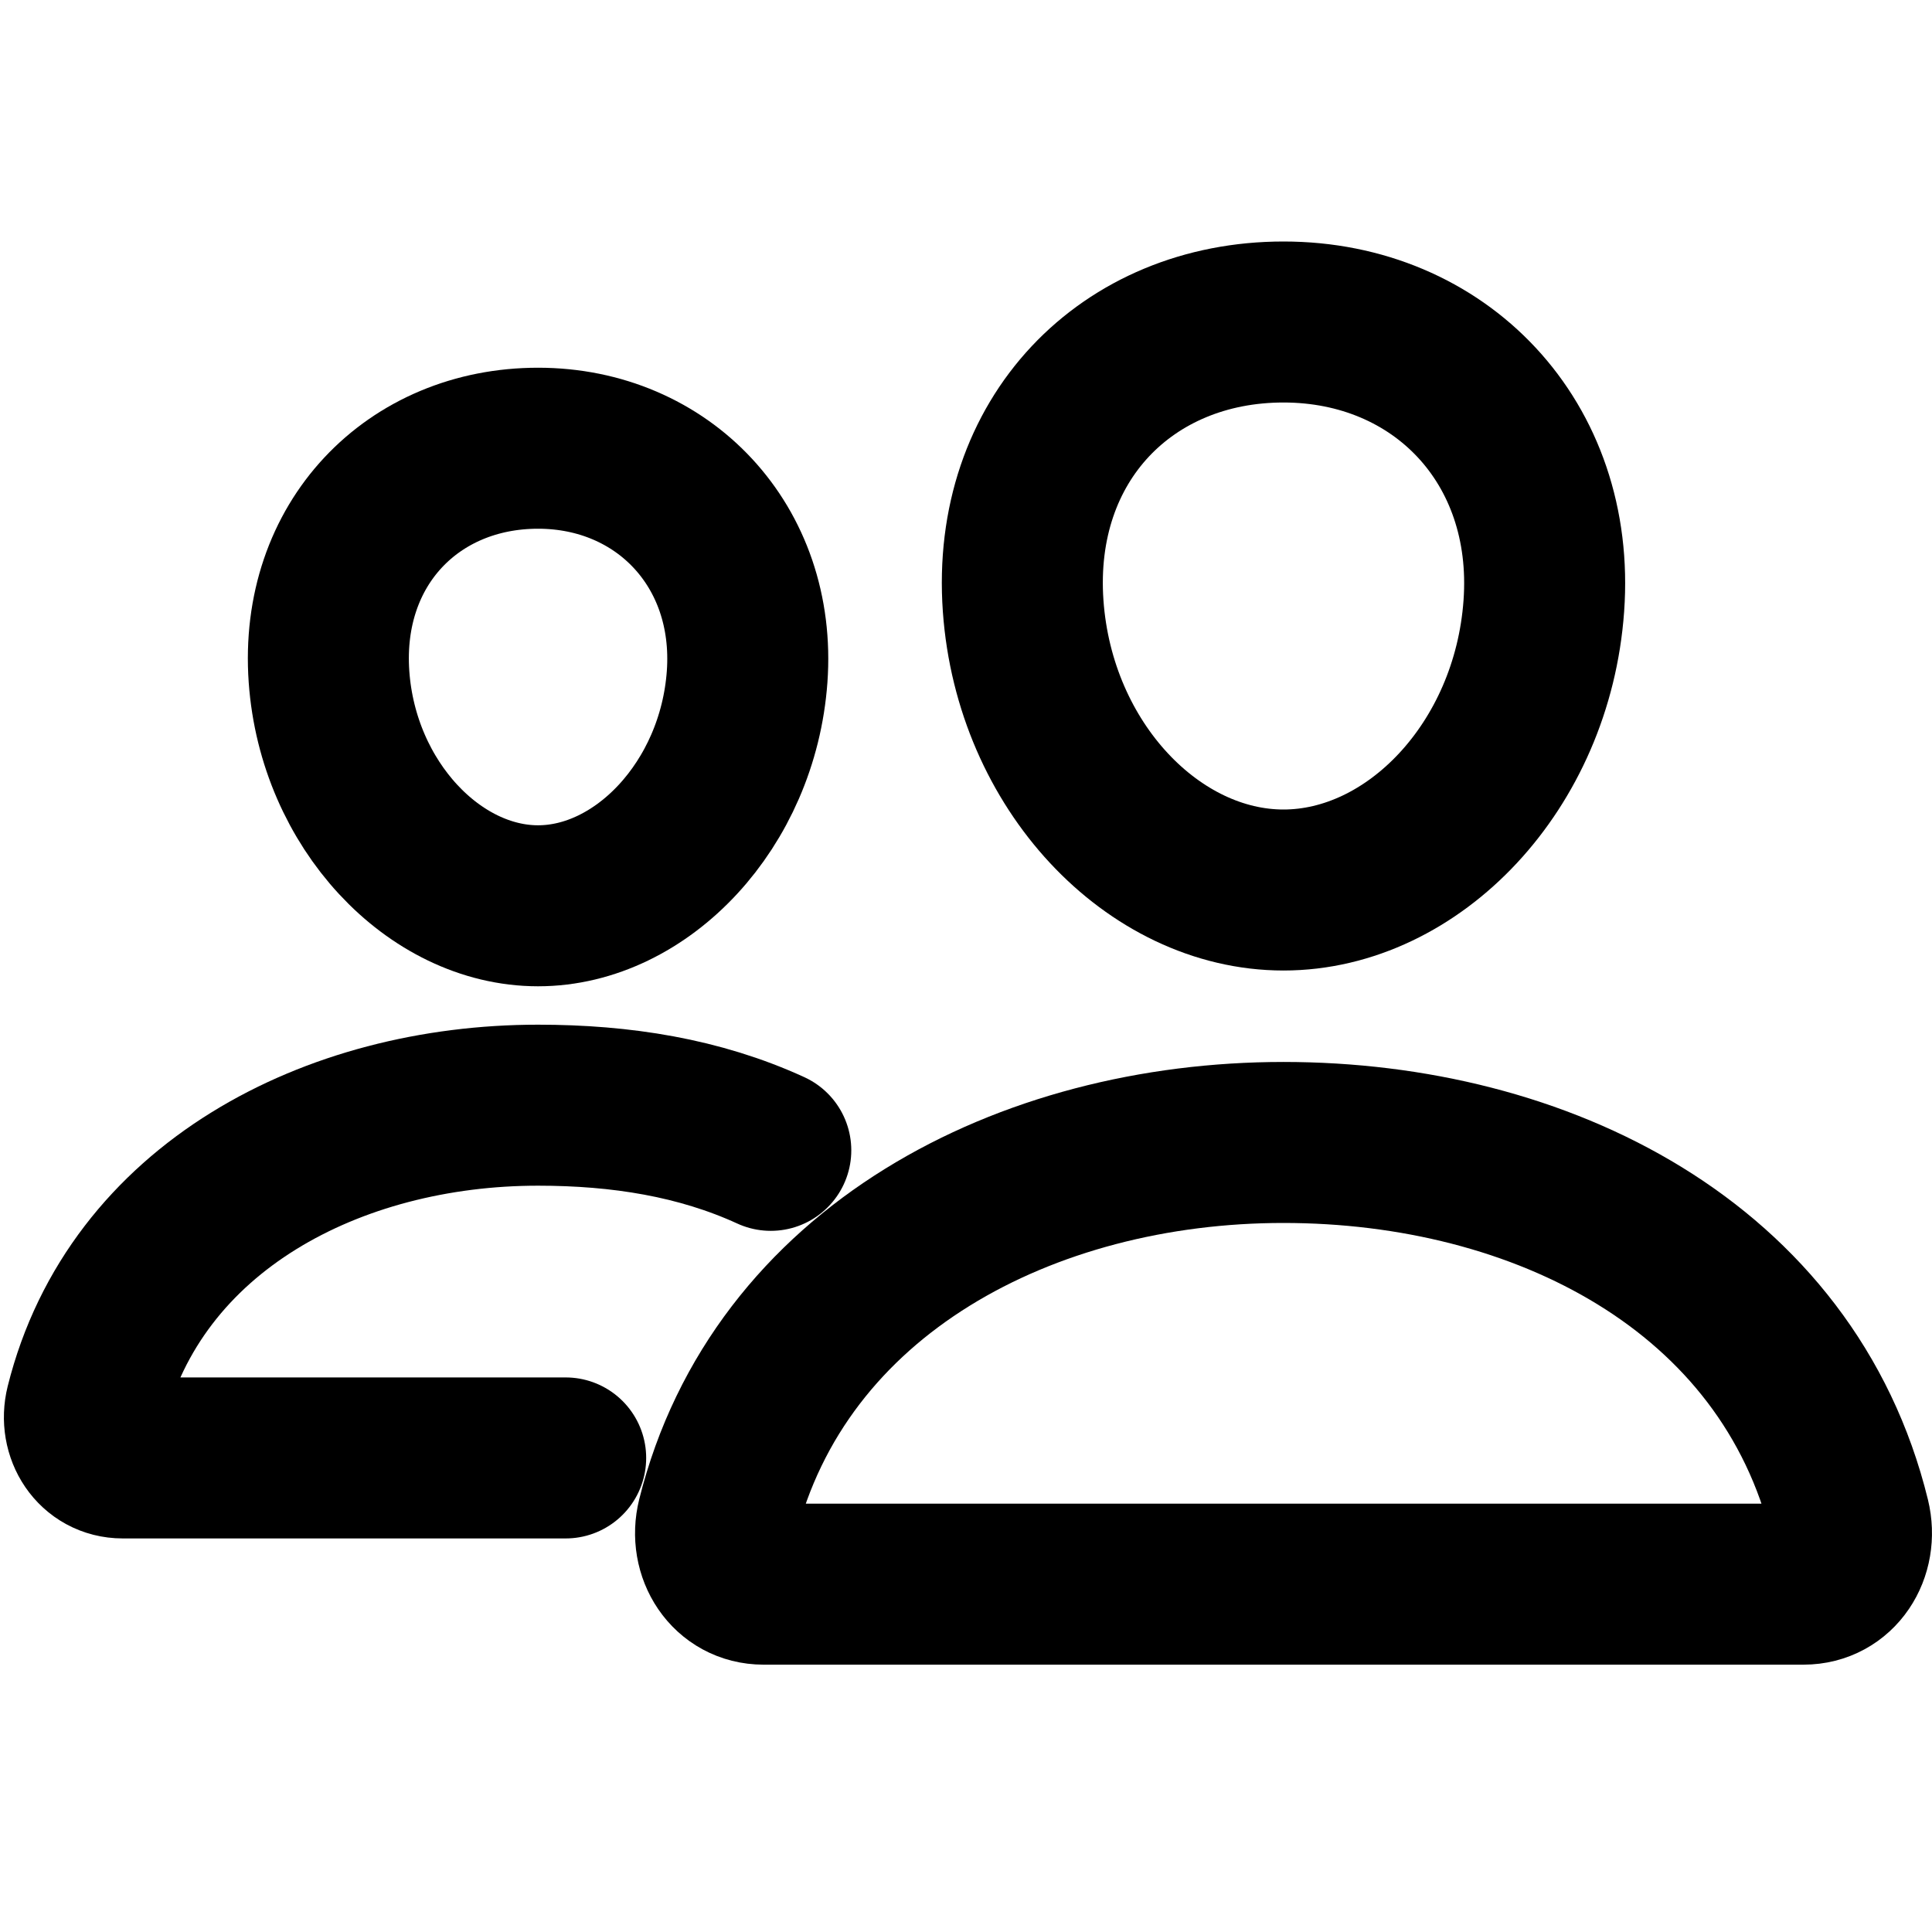
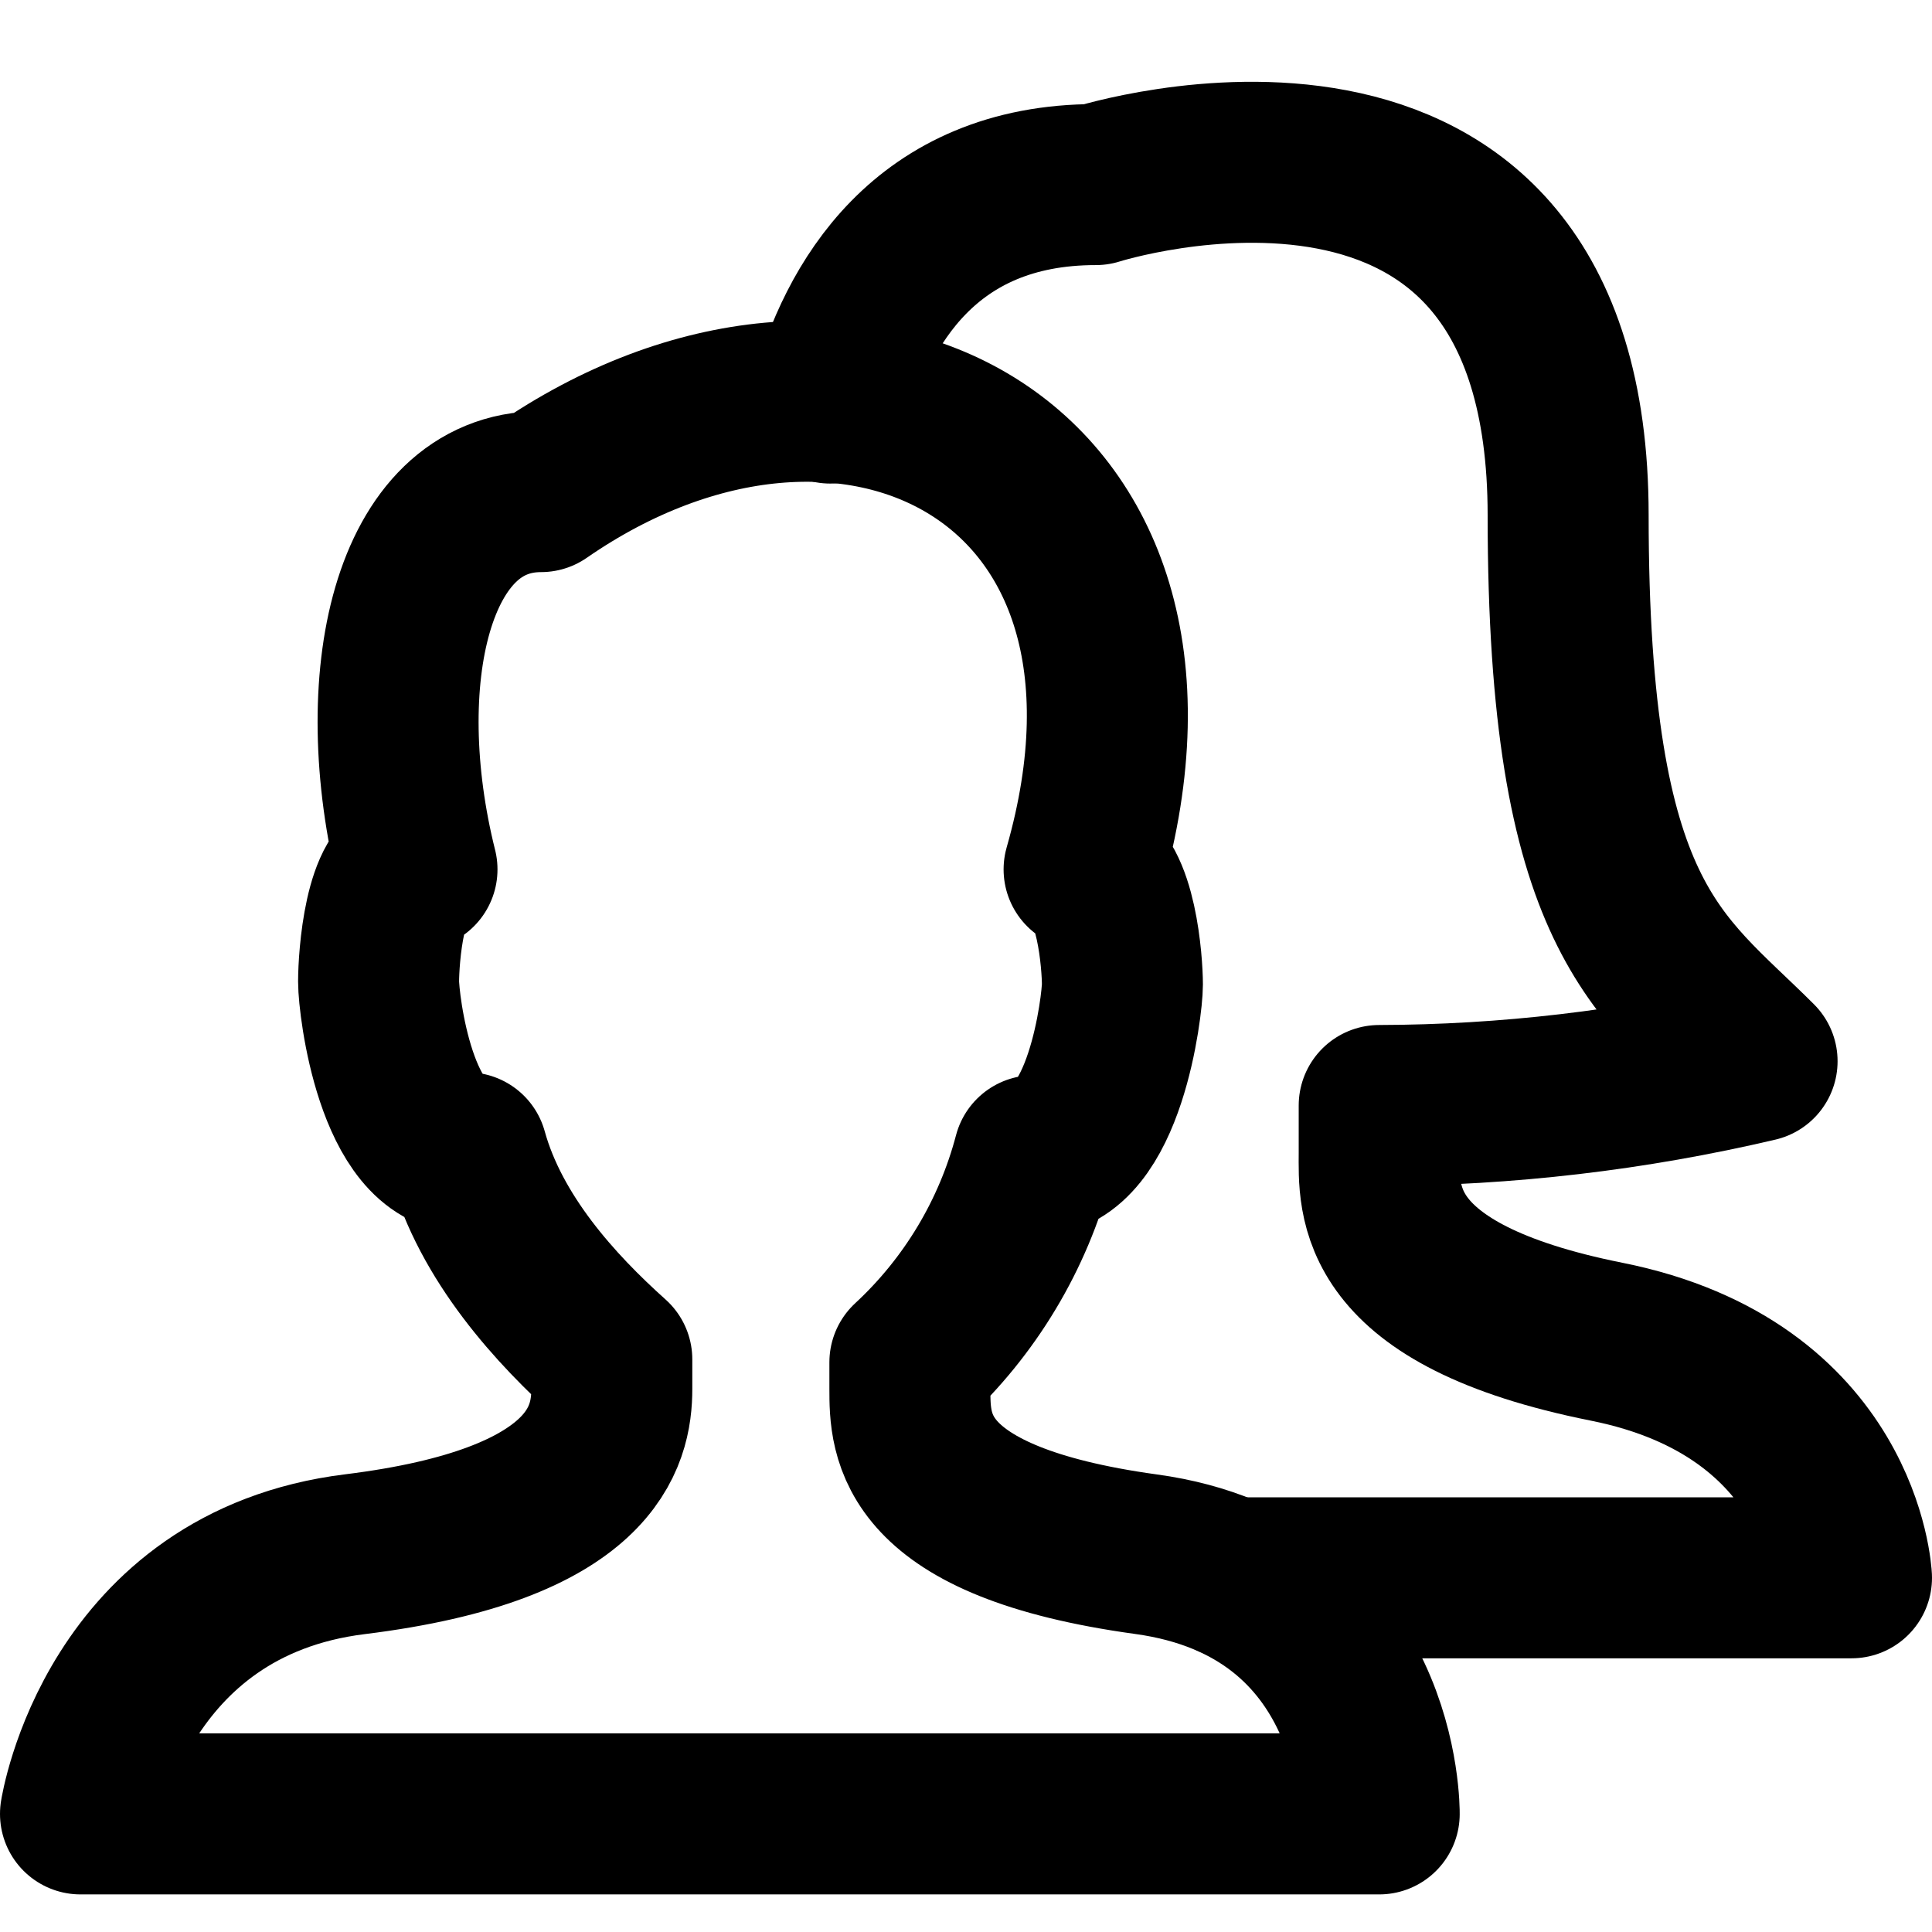
<svg xmlns="http://www.w3.org/2000/svg" viewBox="0 0 24 24">
-   <g class="icon-stroke" fill="none" fill-rule="evenodd" stroke="#000000" stroke-width="2" stroke-linecap="round" stroke-linejoin="round" transform="translate(1 4)">
-     <path d="M18.178,3.528 C18.035,5.521 16.556,7.056 14.944,7.056 C13.332,7.056 11.852,5.521 11.71,3.528 C11.563,1.455 13.003,0 14.944,0 C16.886,0 18.325,1.492 18.178,3.528 Z" />
-     <path d="M14.944,10.192 C11.751,10.192 8.68,11.778 7.911,14.866 C7.809,15.275 8.066,15.679 8.485,15.679 L21.404,15.679 C21.824,15.679 22.078,15.275 21.978,14.866 C21.209,11.728 18.138,10.192 14.944,10.192 Z" />
-     <path d="M8.281,4.407 C8.166,5.998 6.971,7.252 5.684,7.252 C4.396,7.252 3.2,5.999 3.087,4.407 C2.97,2.751 4.132,1.568 5.684,1.568 C7.235,1.568 8.398,2.782 8.281,4.407 Z" />
-     <path d="M8.575,10.29 C7.69,9.884 6.716,9.729 5.684,9.729 C3.136,9.729 0.681,10.995 0.066,13.462 C-0.015,13.788 0.19,14.111 0.525,14.111 L6.027,14.111" />
+   <g class="icon-stroke" stroke="#000000" fill="none" stroke-width="2" stroke-linecap="round" stroke-linejoin="round">
+     <path d="M10.313 5.007c.33-1.21 1.174-2.714 3.3-2.714 0 0 5.867-1.87 5.867 4.107 0 5.023 1.137 5.573 2.347 6.783a20.753 20.753 0 01-4.694.55v.587c0 .587-.11 1.76 2.824 2.347C22.89 17.253 23 19.6 23 19.6h-7.7" />
+     <path d="M14.237 19.307c-2.934-.404-2.934-1.467-2.934-2.054v-.33a5.353 5.353 0 001.54-2.566c.88 0 1.1-1.87 1.1-2.127 0-.257-.073-1.32-.476-1.43 1.466-5.133-2.934-7.333-6.747-4.693-1.613 0-2.127 2.346-1.54 4.693-.403 0-.477 1.1-.477 1.393 0 .294.22 2.127 1.1 2.127.294 1.063 1.1 1.943 1.797 2.567v.366c0 .587-.22 1.687-3.19 2.054C1.44 19.673 1 22.533 1 22.533h16.133s.037-2.823-2.896-3.226z" />
  </g>
</svg>
